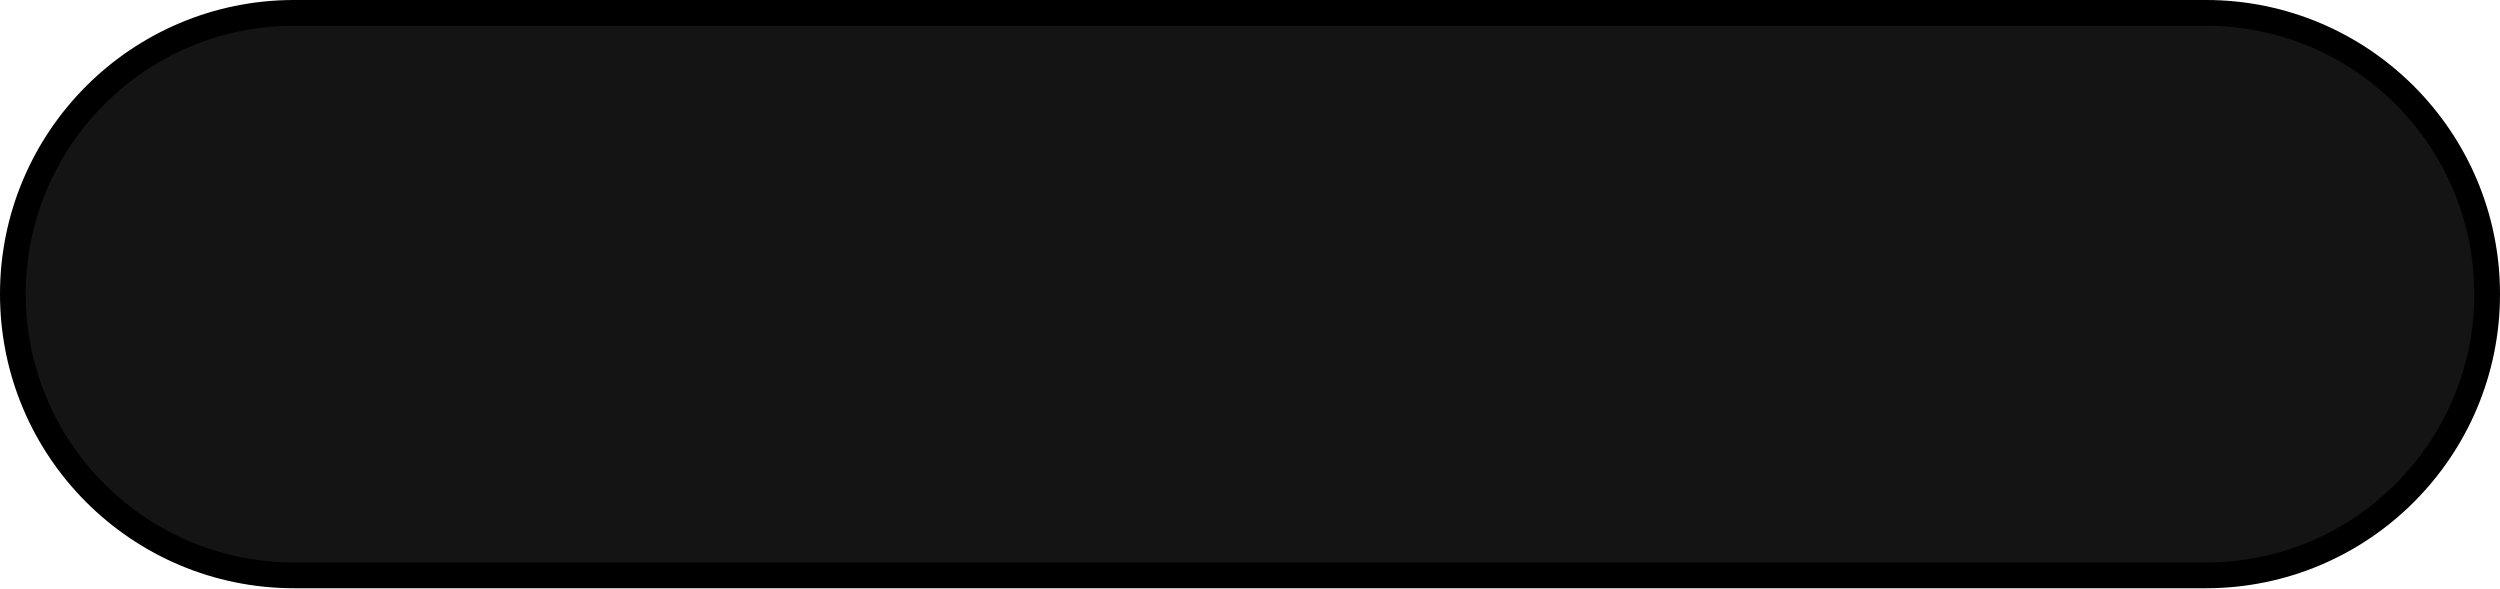
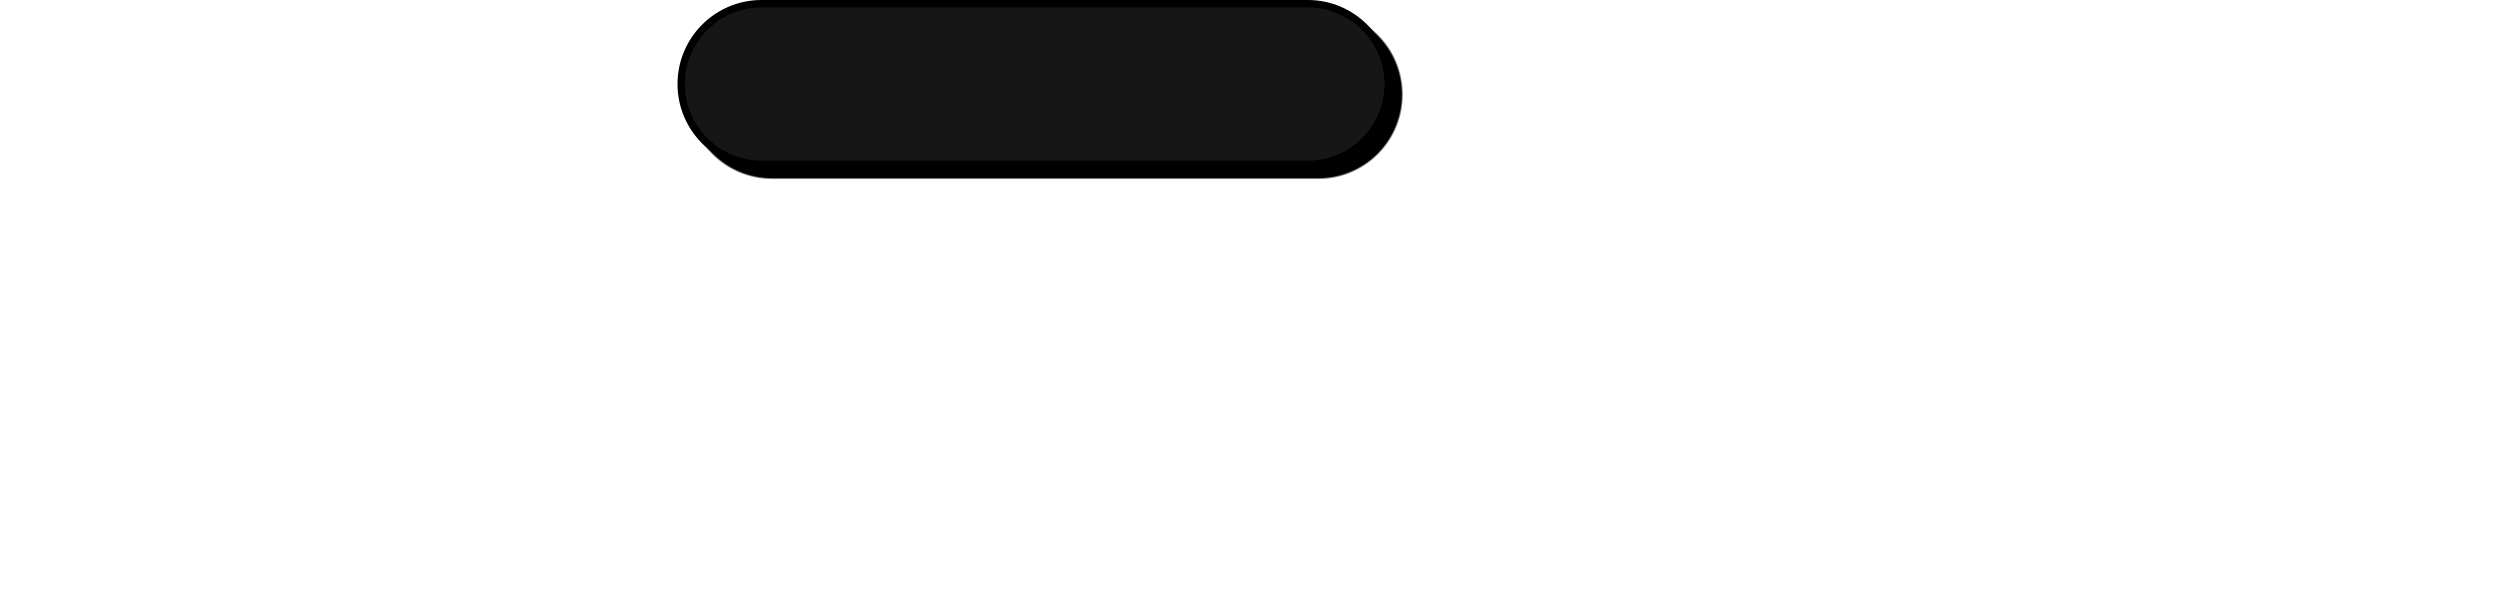
- <svg xmlns="http://www.w3.org/2000/svg" width="68" height="16" viewBox="0 0 68 16" fill="none">
-   <path d="M8 0.35H60C64.225 0.35 67.65 3.775 67.65 8C67.65 12.225 64.225 15.65 60 15.65H8C3.775 15.65 0.35 12.225 0.35 8C0.35 3.775 3.775 0.35 8 0.35Z" fill="#141414" stroke="black" stroke-width="0.7" />
+ <svg xmlns="http://www.w3.org/2000/svg" width="68" height="16" viewBox="0 0 109 56" fill="none">
+   <defs>
+     <filter id="drop-shadow" x="-20%" y="-20%" width="240%" height="240%">
+       <feOffset in="SourceGraphic" dx="1" dy="1" result="offset" />
+       <feFlood flood-color="black" flood-opacity="1" result="color" />
+       <feComposite in="color" in2="offset" operator="in" result="shadow" />
+       <feMerge>
+         <feMergeNode in="shadow" />
+         <feMergeNode in="SourceGraphic" />
+       </feMerge>
+     </filter>
+   </defs>
+   <path d="M8 0.35H60C64.225 0.35 67.65 3.775 67.65 8C67.65 12.225 64.225 15.65 60 15.65H8C3.775 15.65 0.35 12.225 0.35 8C0.35 3.775 3.775 0.35 8 0.35Z" fill="#141414" stroke="black" stroke-width="0.7" filter="url(#drop-shadow)" />
</svg>
